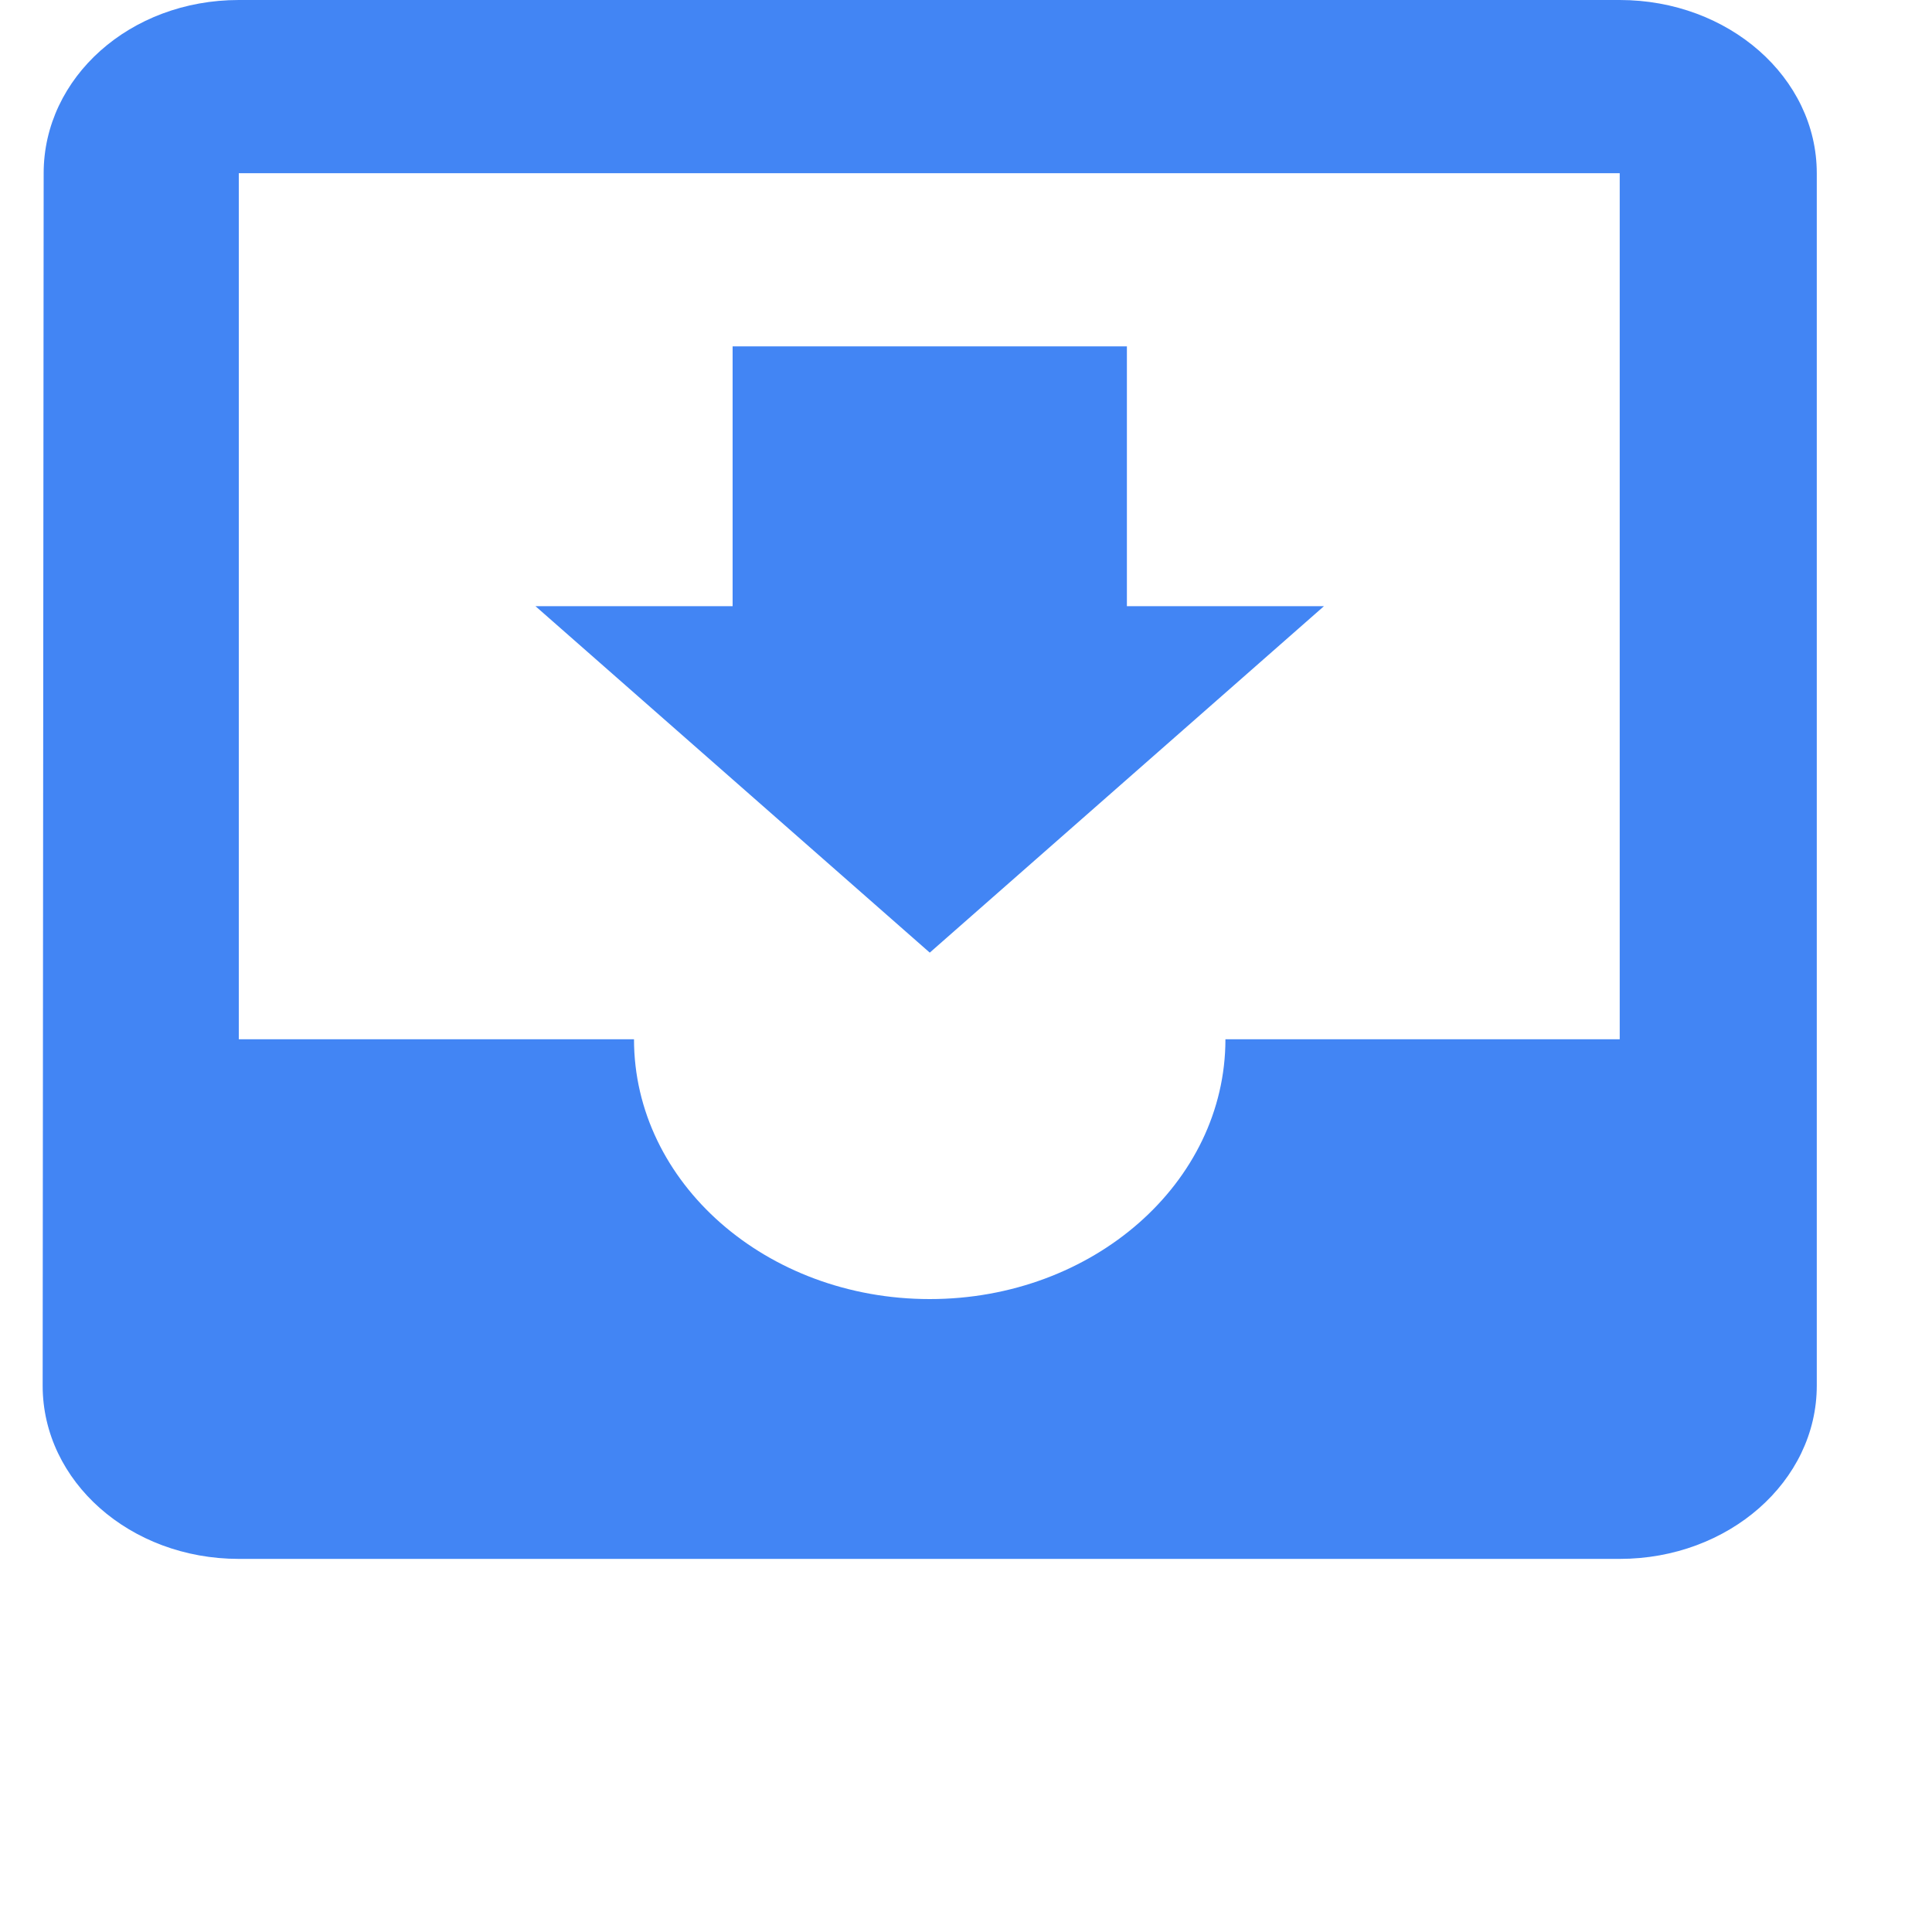
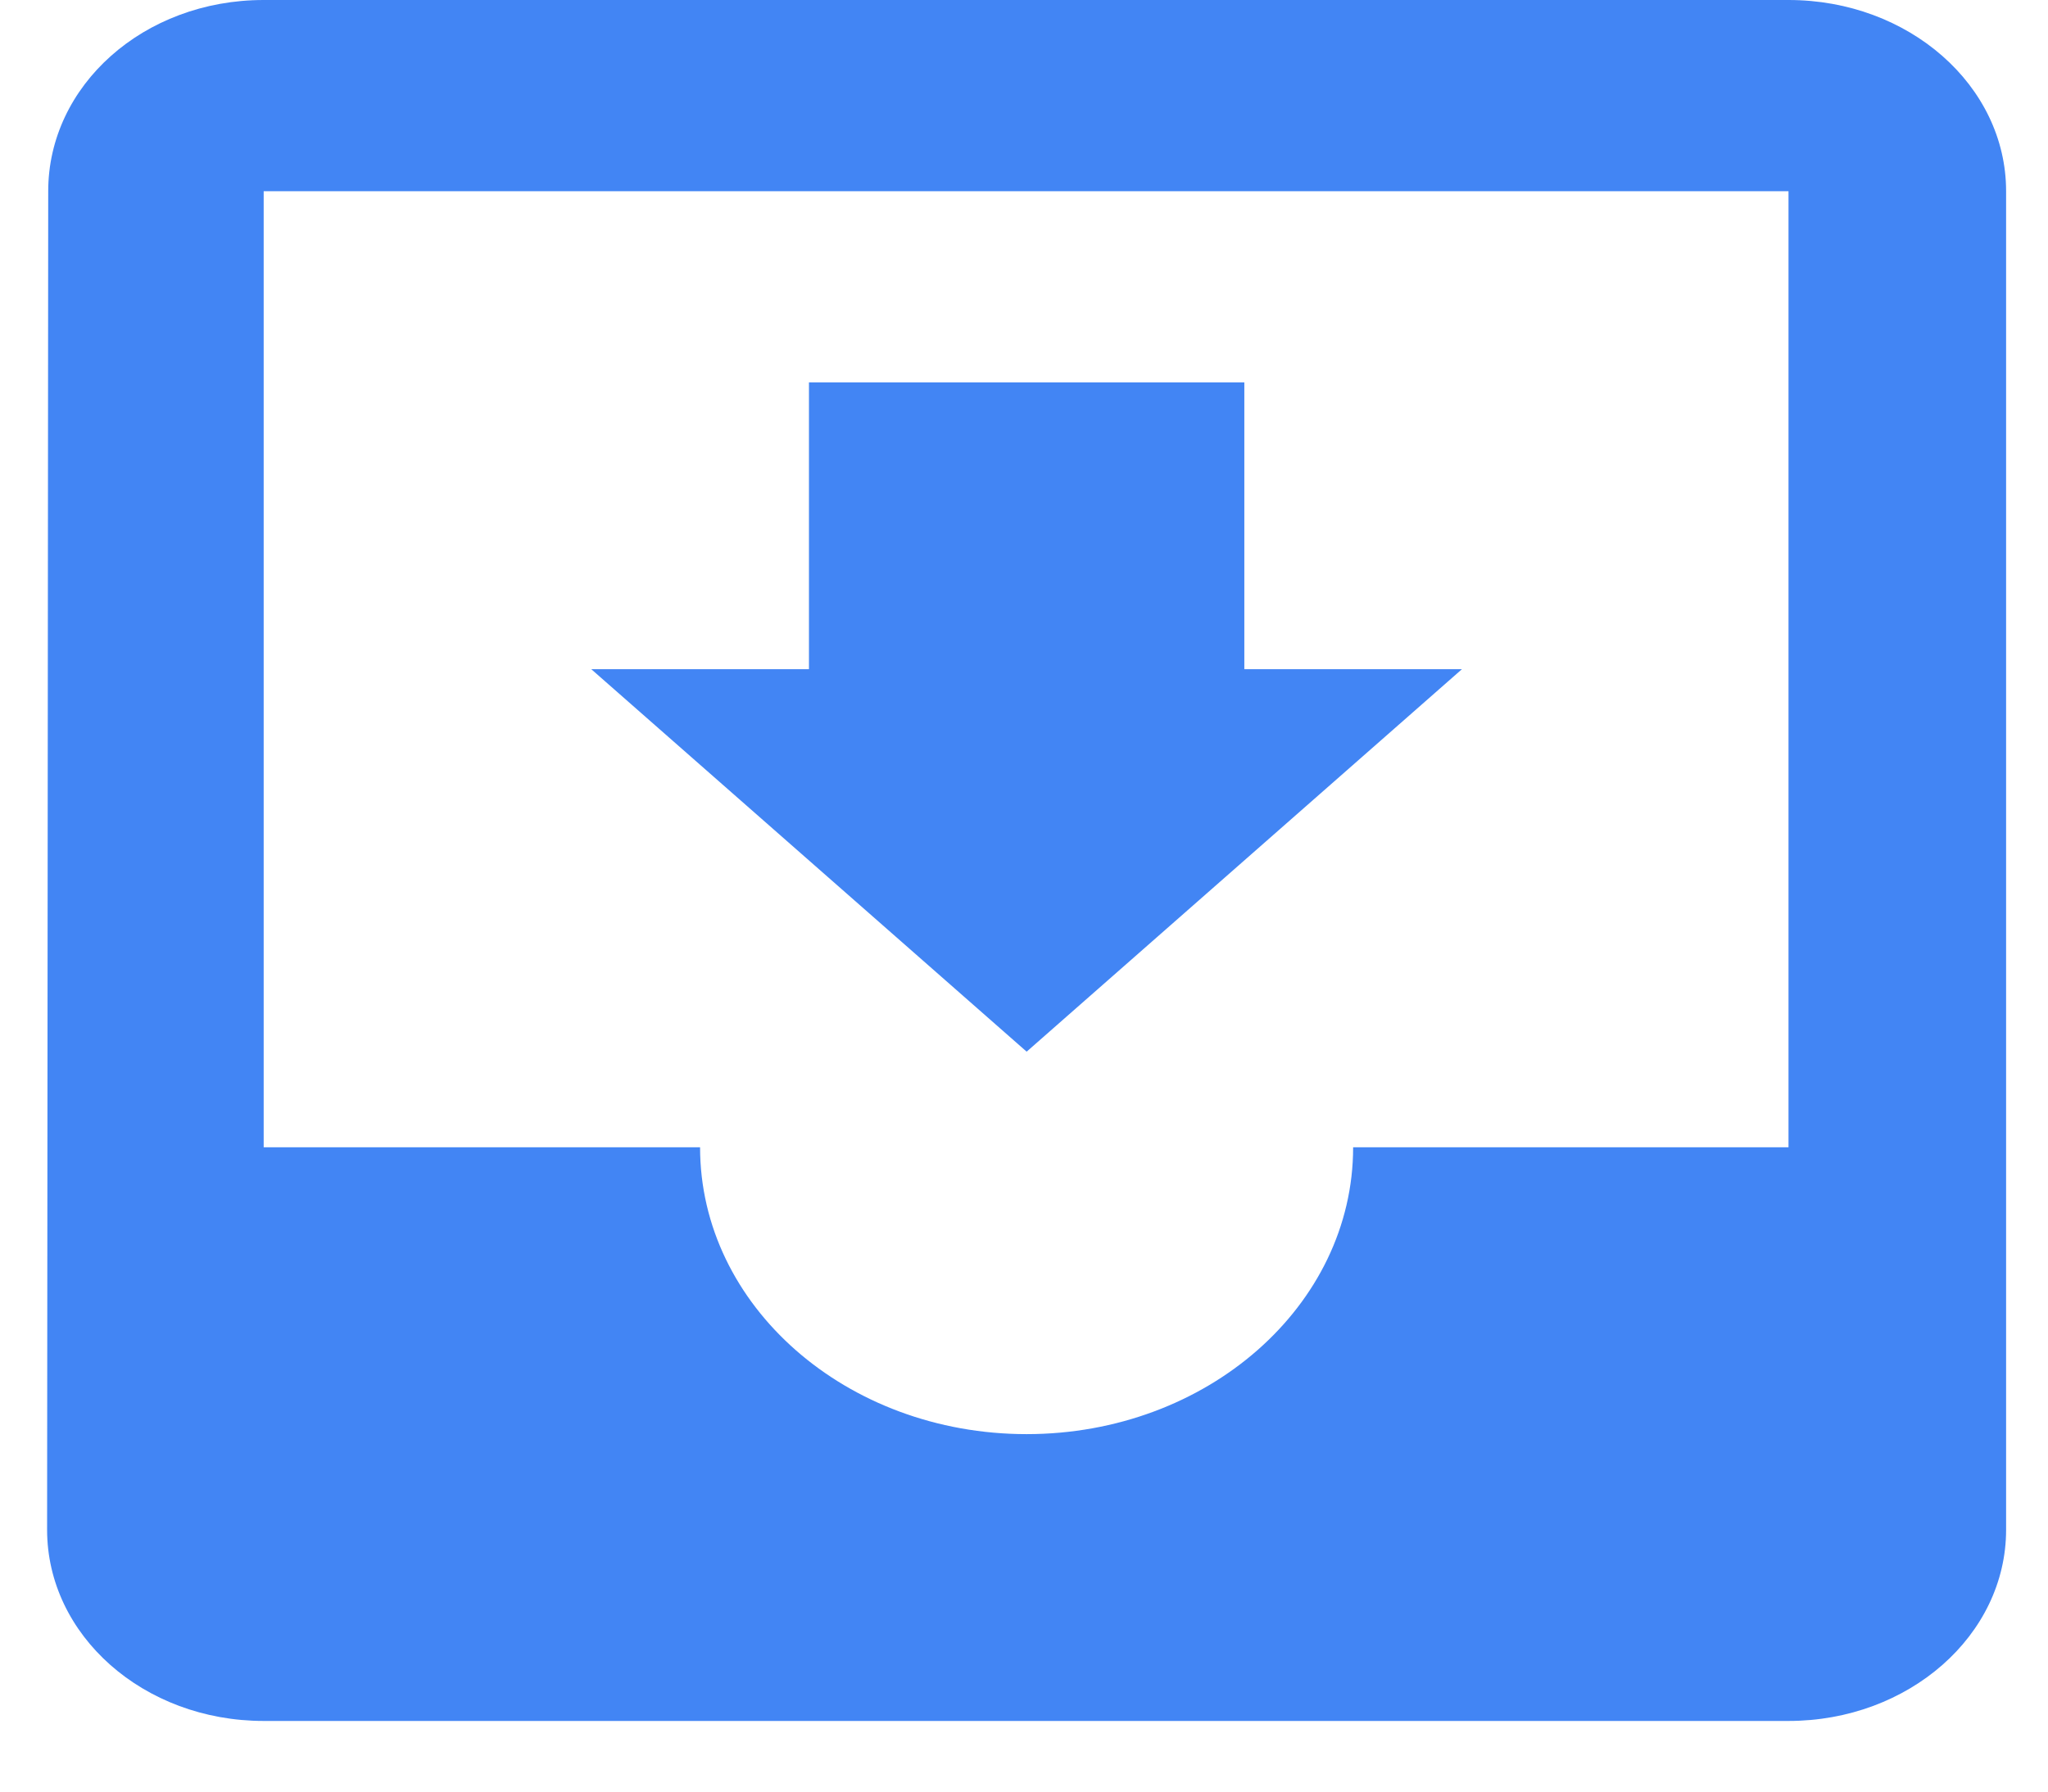
- <svg xmlns="http://www.w3.org/2000/svg" xmlns:xlink="http://www.w3.org/1999/xlink" width="25" height="25" viewBox="0 0 25 25" version="1.1">
+ <svg xmlns="http://www.w3.org/2000/svg" xmlns:xlink="http://www.w3.org/1999/xlink" width="24" height="21" viewBox="0 0 24 21" version="1.1">
  <g id="Canvas" transform="translate(-274 -1533)">
    <g id="WalletIcon">
      <use xlink:href="#path12_fill" transform="translate(274.552 1533)" fill="#4285F4" />
    </g>
  </g>
  <defs>
    <path id="path12_fill" fill-rule="evenodd" d="M 20.407 0L 2.538 0C 1.13 0 0.013 1.003 0.013 2.241L 0 17.931C 0 19.168 1.13 20.172 2.538 20.172L 20.407 20.172C 21.816 20.172 22.957 19.168 22.957 17.931L 22.957 2.241C 22.957 1.003 21.816 0 20.407 0L 20.407 0ZM 20.407 13.448L 15.305 13.448C 15.305 15.305 13.592 16.81 11.479 16.81C 9.365 16.81 7.652 15.305 7.652 13.448L 2.538 13.448L 2.538 2.241L 20.407 2.241L 20.407 13.448L 20.407 13.448ZM 16.58 7.844L 14.03 7.844L 14.03 4.482L 8.928 4.482L 8.928 7.844L 6.377 7.844L 11.479 12.327L 16.58 7.844L 16.58 7.844Z" />
  </defs>
</svg>
